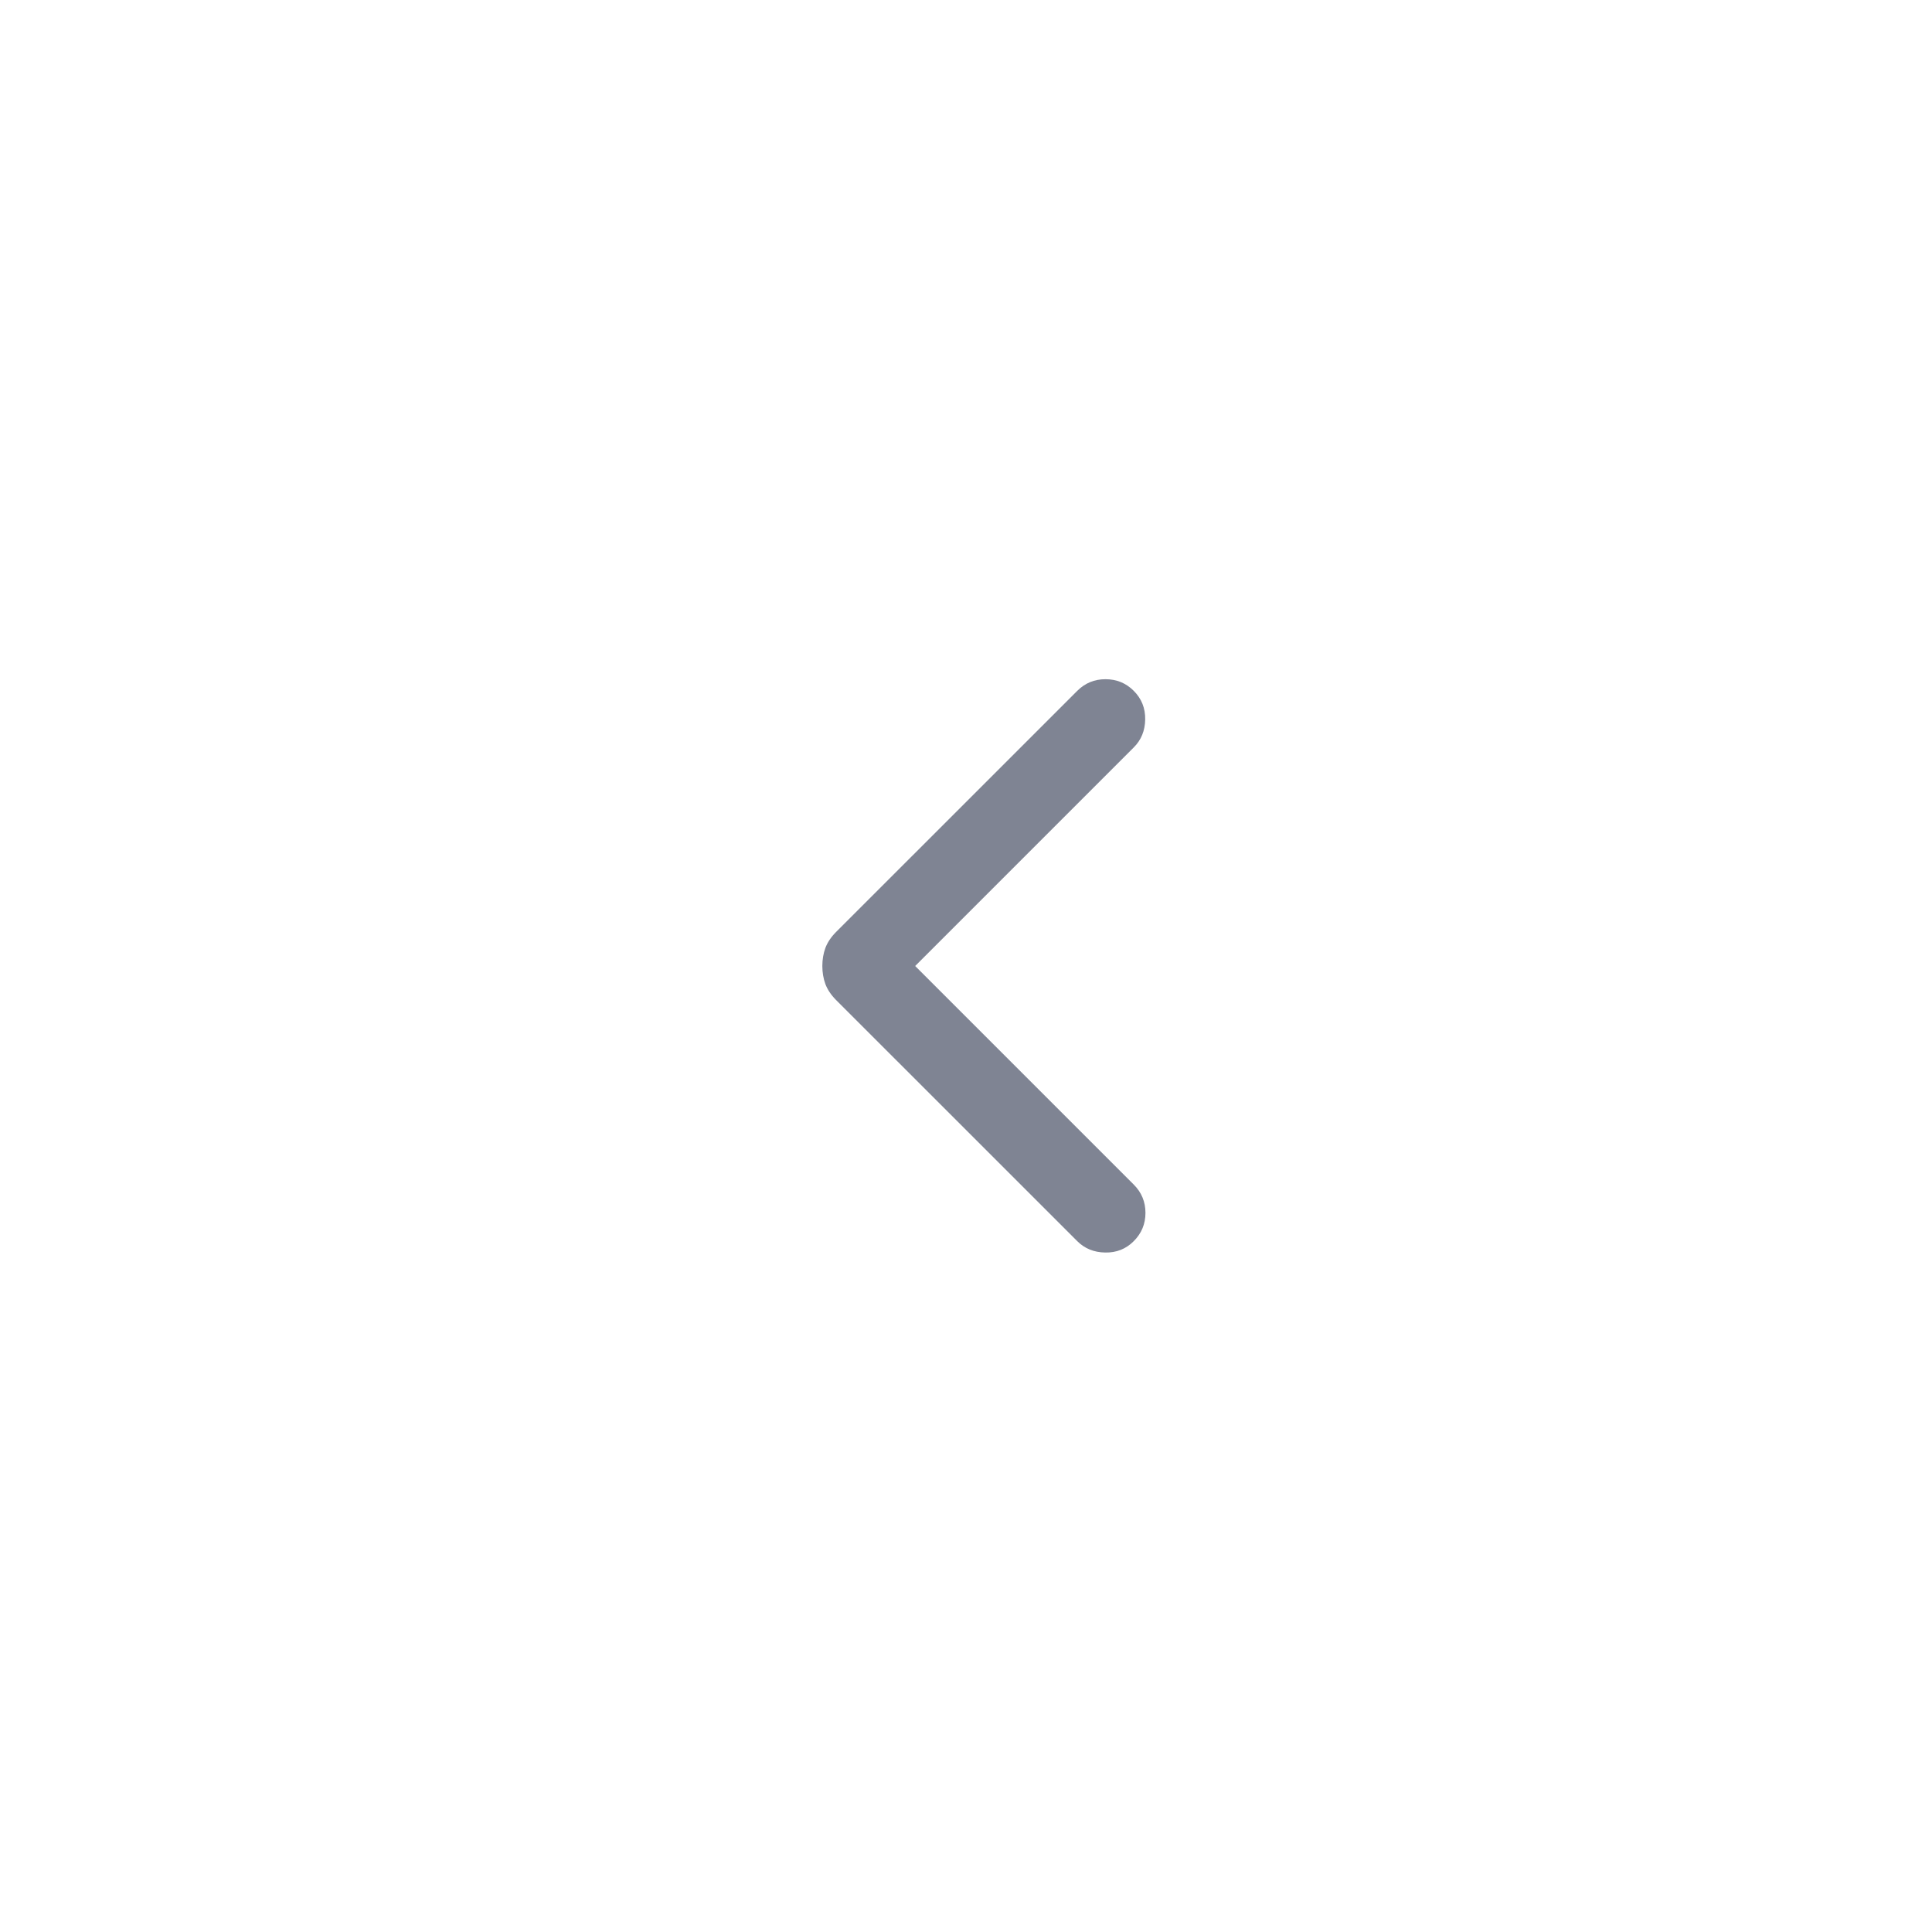
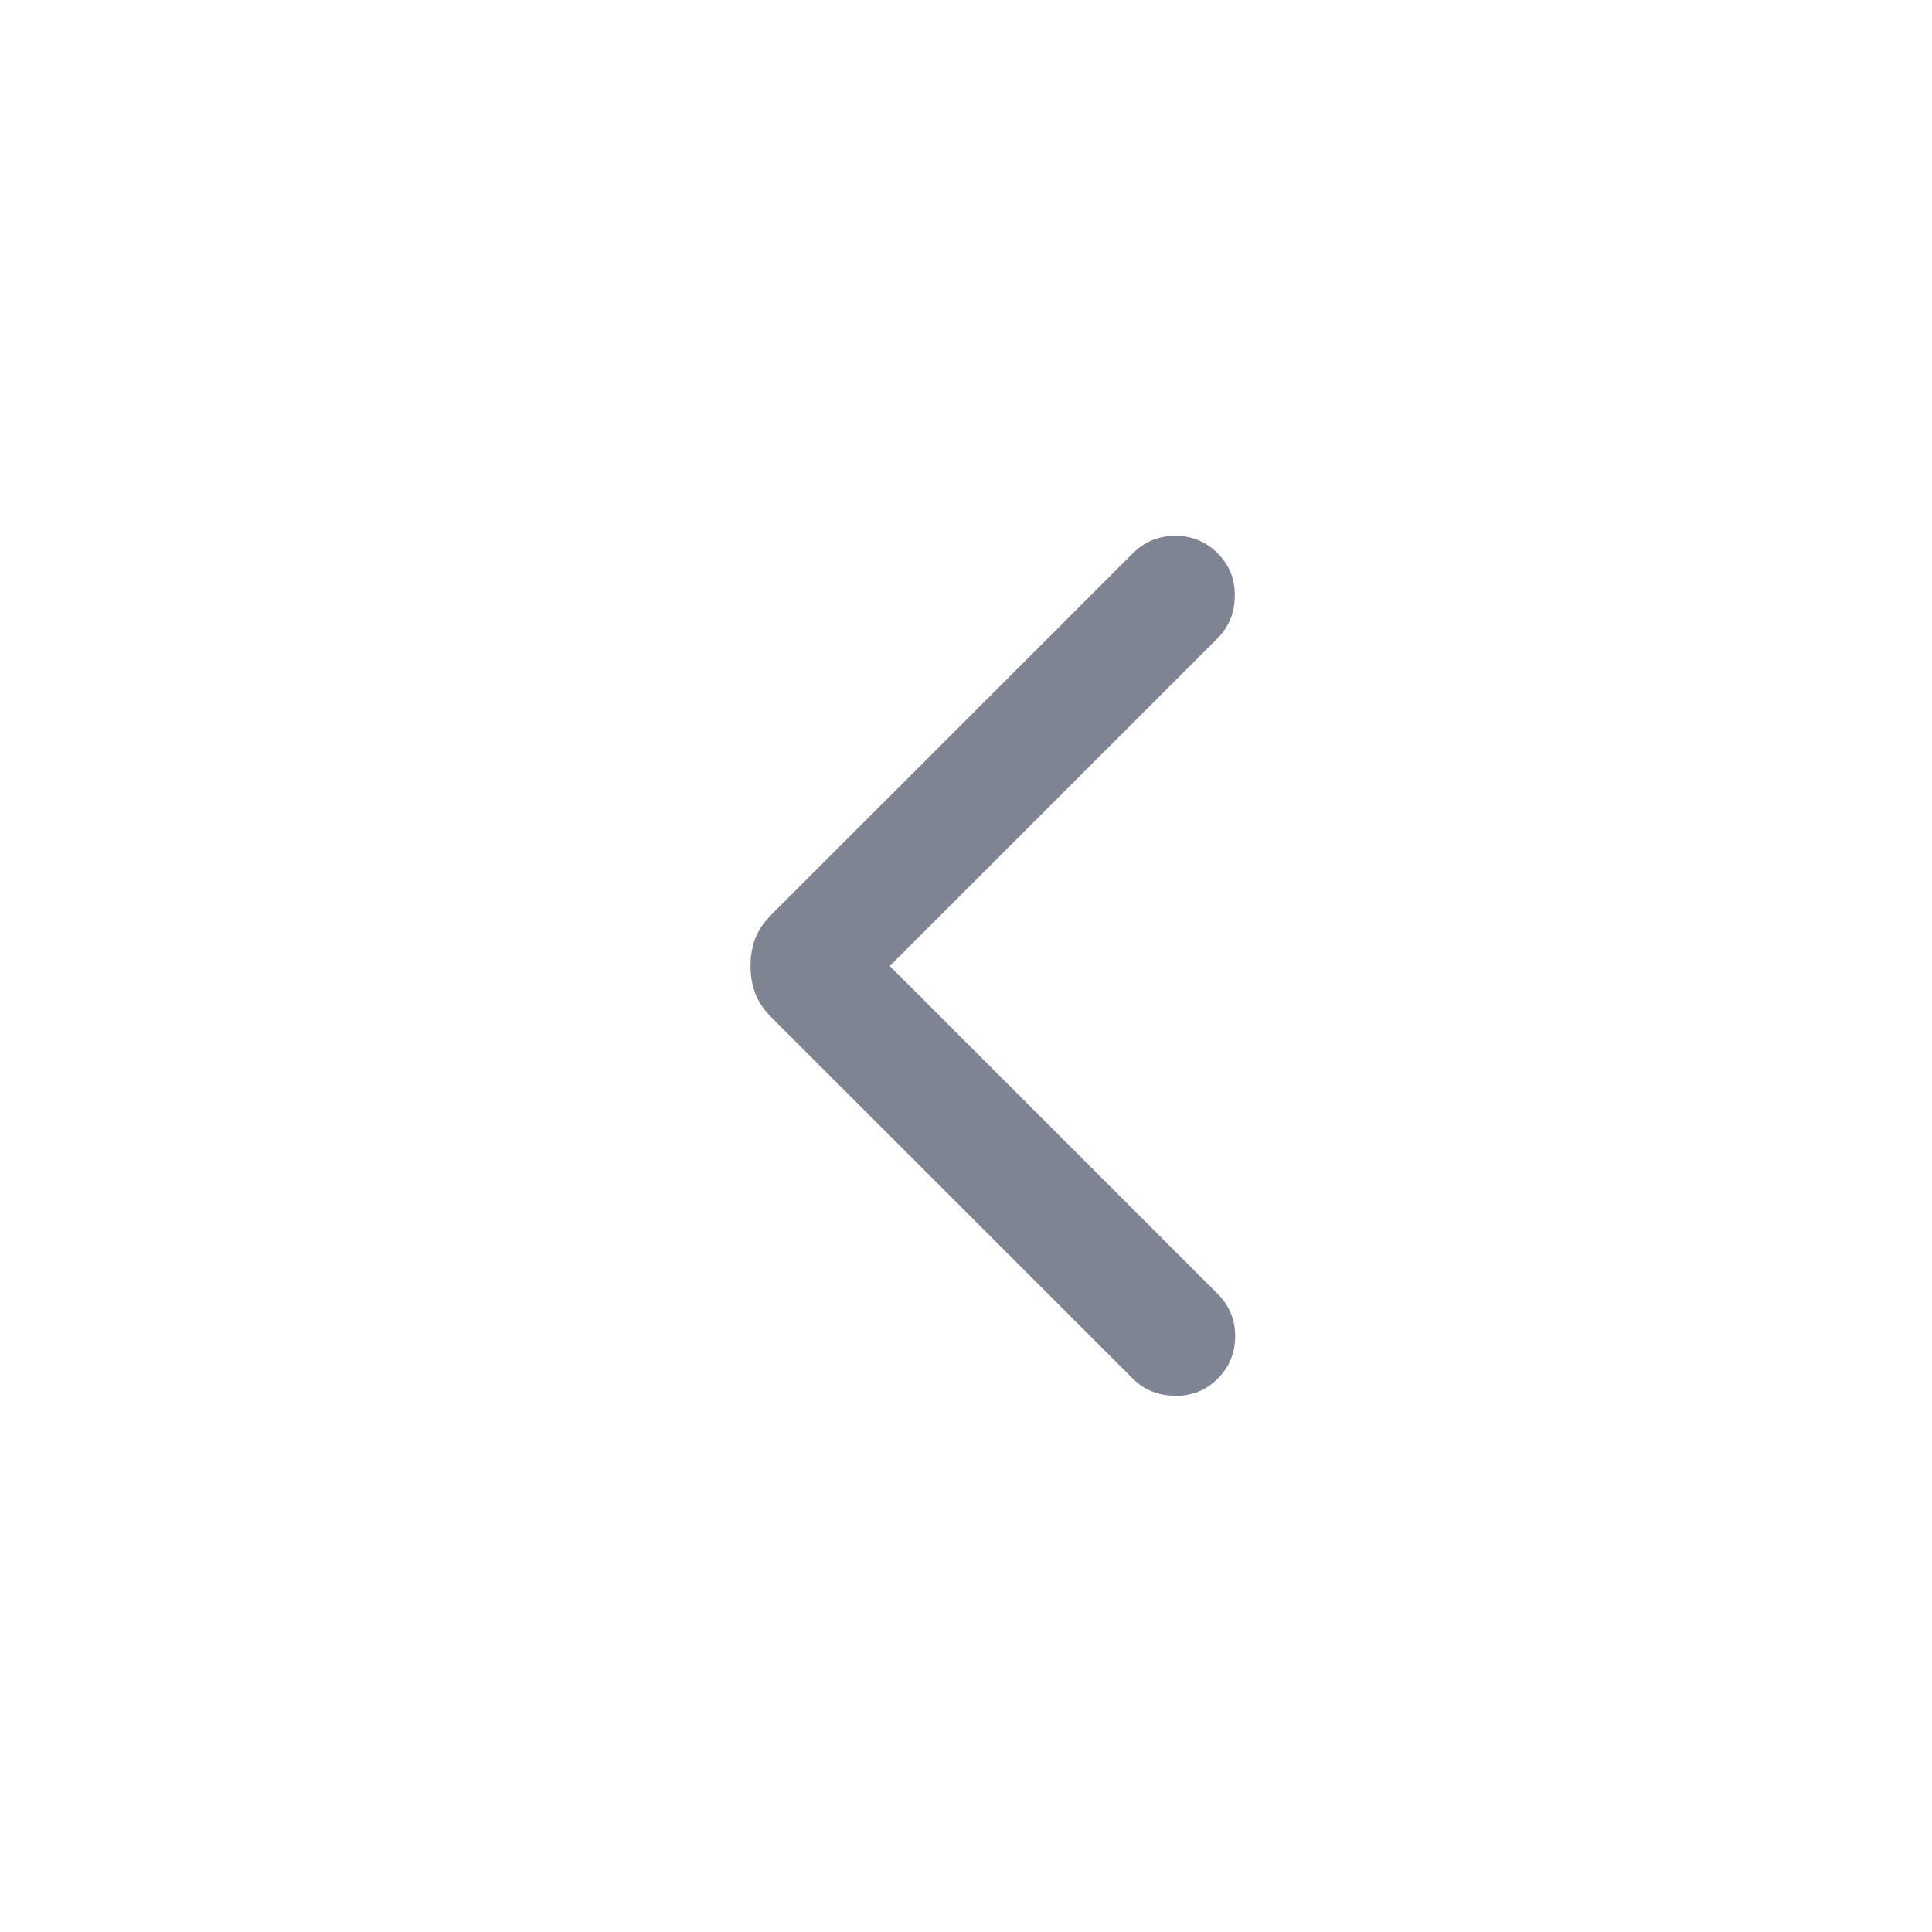
- <svg xmlns="http://www.w3.org/2000/svg" width="36" height="36" viewBox="0 0 36 36" fill="none">
-   <mask id="mask0_8445_139175" style="mask-type:alpha" maskUnits="userSpaceOnUse" x="6" y="6" width="24" height="24">
-     <rect width="24" height="24" transform="matrix(-1 0 0 1 30 6)" fill="#D9D9D9" />
+ <svg xmlns="http://www.w3.org/2000/svg" width="24" height="24" viewBox="0 0 24 24" fill="none">
+   <mask id="mask0_11996_11360" style="mask-type:alpha" maskUnits="userSpaceOnUse" x="0" y="0" width="24" height="24">
+     <rect width="24" height="24" transform="matrix(-1 0 0 1 24 0)" fill="#D9D9D9" />
  </mask>
-   <g mask="url(#mask0_8445_139175)">
-     <path d="M17.053 18L21.126 13.927C21.265 13.789 21.336 13.614 21.339 13.405C21.342 13.195 21.271 13.018 21.126 12.873C20.982 12.728 20.806 12.656 20.599 12.656C20.393 12.656 20.218 12.728 20.073 12.873L15.578 17.367C15.485 17.461 15.419 17.56 15.38 17.663C15.342 17.767 15.323 17.88 15.323 18C15.323 18.12 15.342 18.233 15.38 18.337C15.419 18.44 15.485 18.539 15.578 18.633L20.073 23.127C20.211 23.265 20.385 23.336 20.595 23.339C20.804 23.343 20.982 23.272 21.126 23.127C21.271 22.982 21.344 22.806 21.344 22.6C21.344 22.394 21.271 22.218 21.126 22.073L17.053 18Z" fill="#7F8493" />
+   <g mask="url(#mask0_11996_11360)">
+     <path d="M11.053 12L15.126 7.927C15.265 7.788 15.336 7.614 15.339 7.405C15.342 7.195 15.271 7.018 15.126 6.873C14.982 6.728 14.806 6.656 14.6 6.656C14.393 6.656 14.217 6.728 14.073 6.873L9.578 11.367C9.485 11.461 9.419 11.56 9.38 11.664C9.342 11.767 9.323 11.88 9.323 12C9.323 12.12 9.342 12.233 9.38 12.336C9.419 12.44 9.485 12.539 9.578 12.633L14.073 17.127C14.211 17.265 14.385 17.336 14.595 17.339C14.804 17.343 14.982 17.272 15.126 17.127C15.271 16.982 15.344 16.806 15.344 16.6C15.344 16.394 15.271 16.218 15.126 16.073L11.053 12Z" fill="#7F8493" />
  </g>
</svg>
